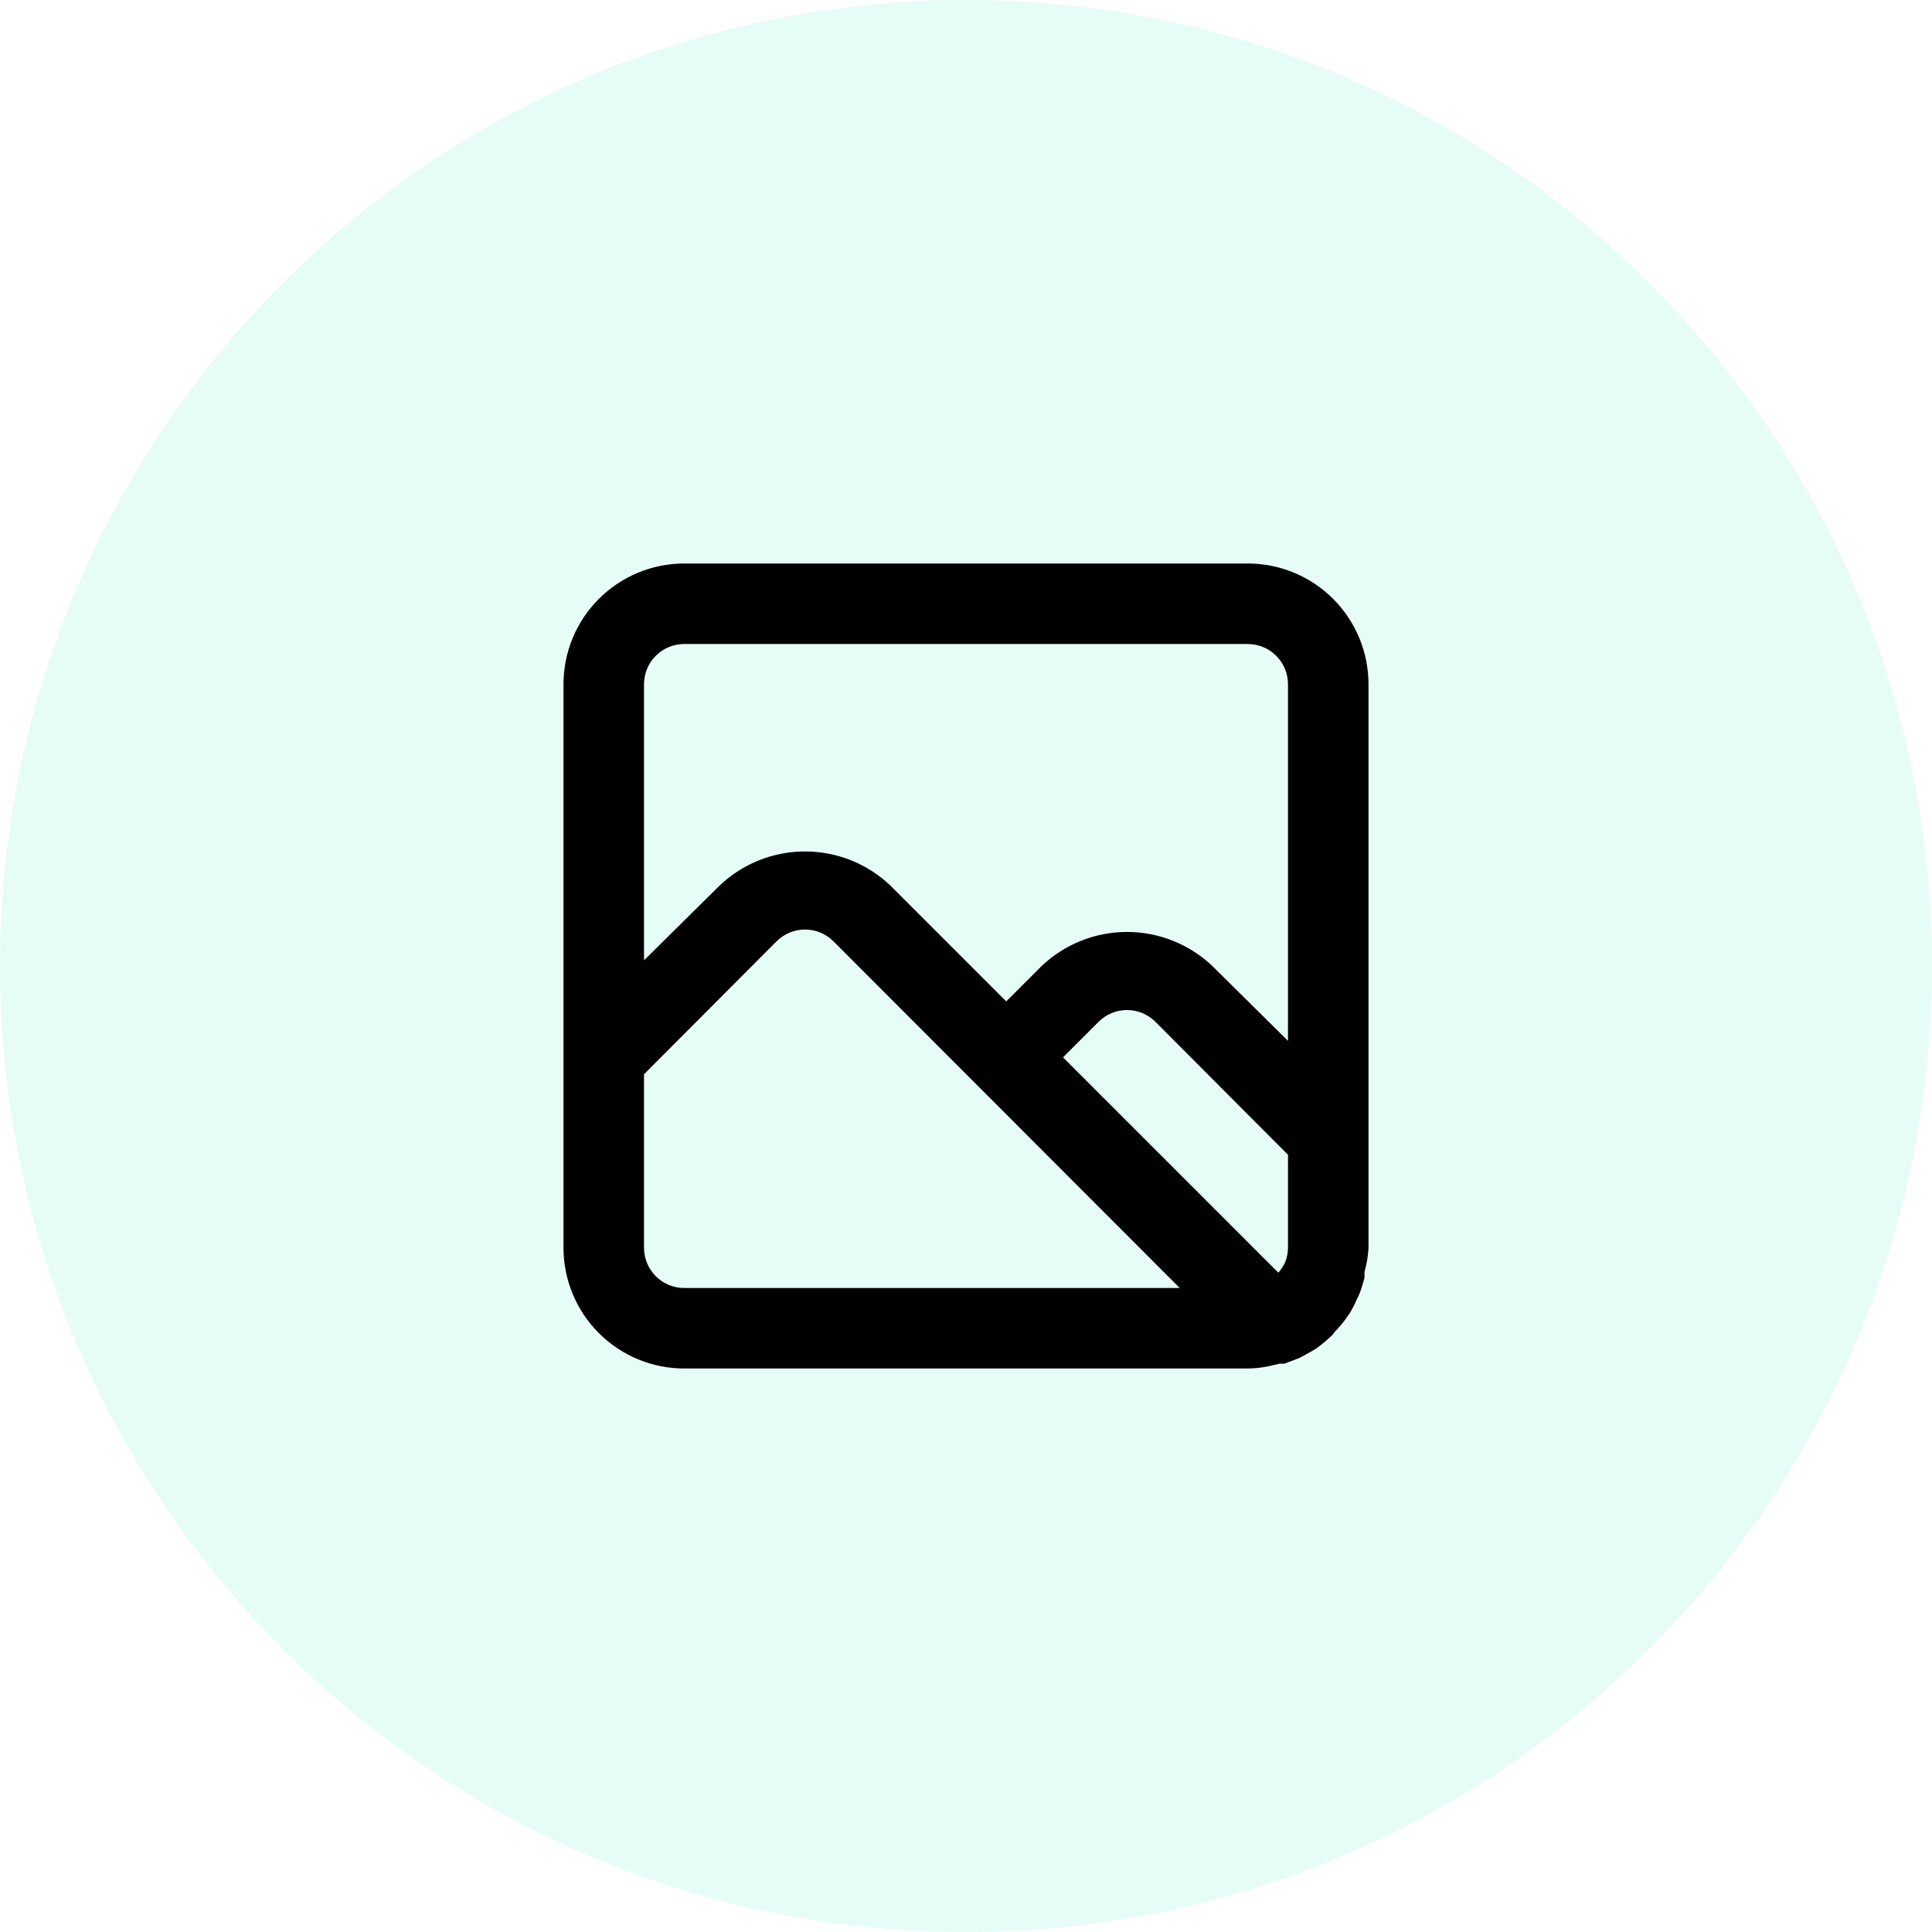
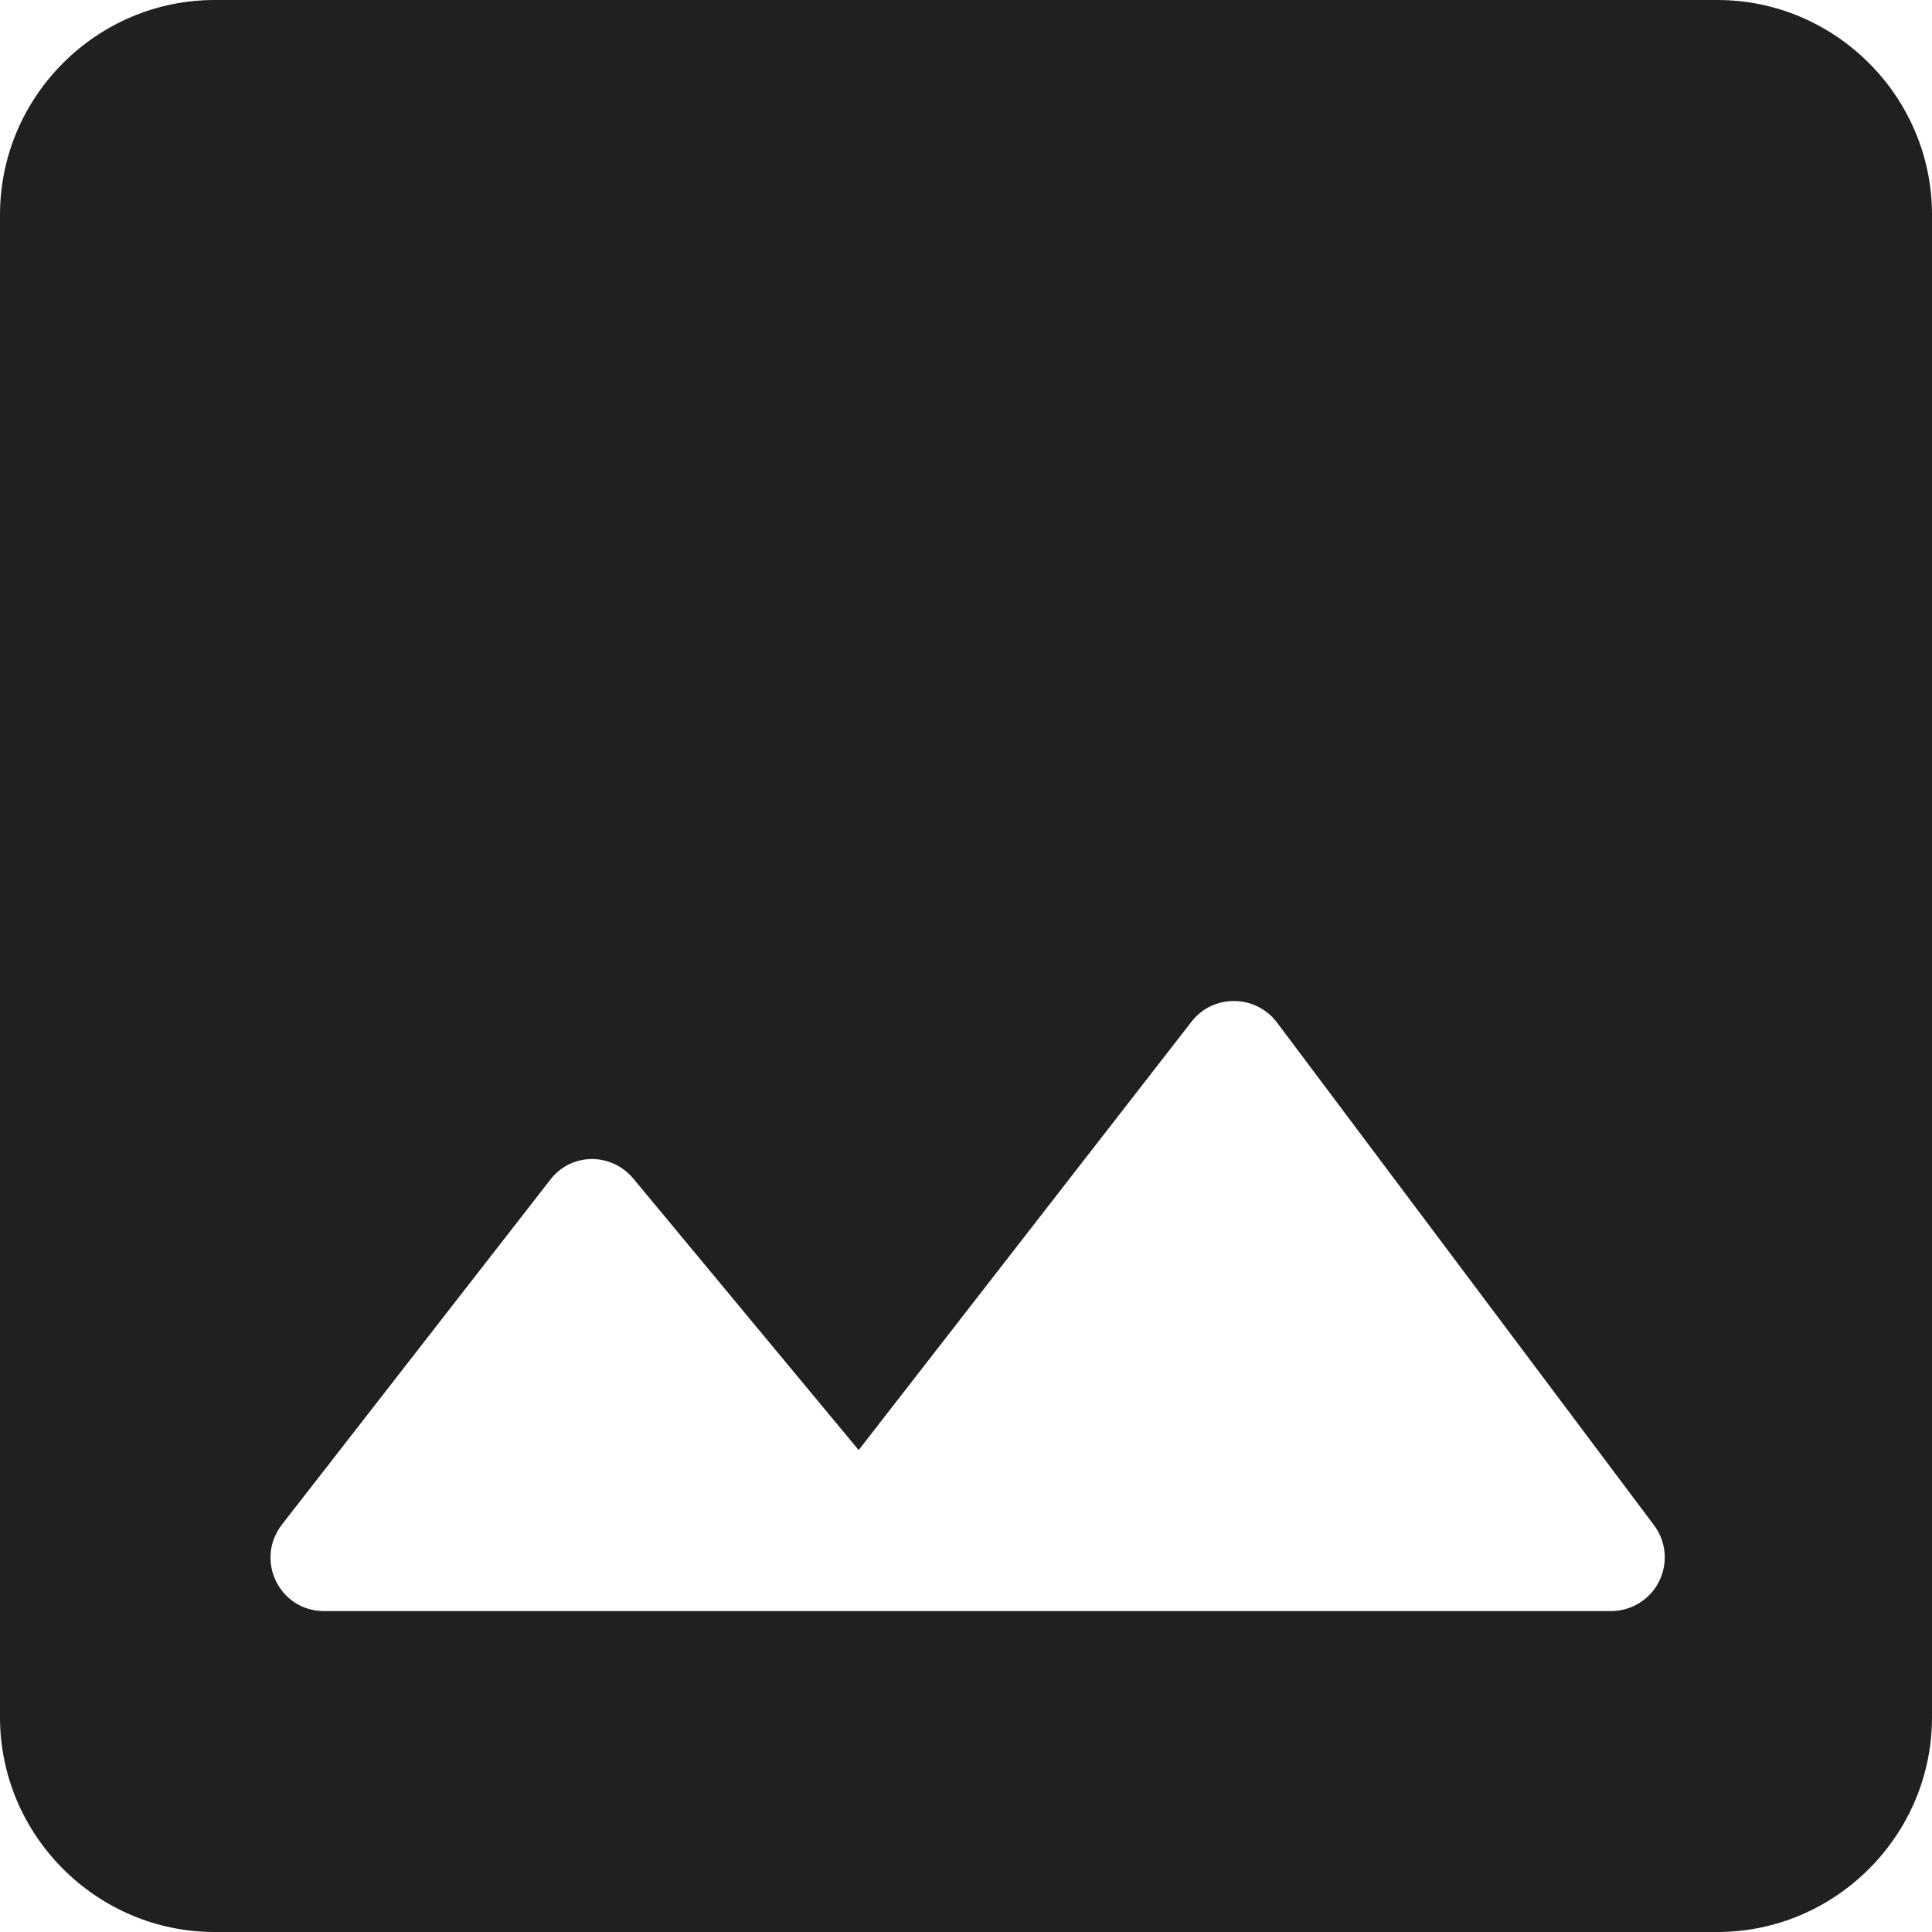
- <svg xmlns="http://www.w3.org/2000/svg" width="48" height="48" viewBox="0 0 48 48" fill="none">
-   <rect width="48" height="48" rx="24" fill="#00DDA8" fill-opacity="0.1" />
-   <path d="M31 14H17C16.204 14 15.441 14.316 14.879 14.879C14.316 15.441 14 16.204 14 17V31C14 31.796 14.316 32.559 14.879 33.121C15.441 33.684 16.204 34 17 34H31C31.165 33.998 31.328 33.981 31.49 33.95L31.79 33.88H31.86H31.91L32.28 33.74L32.41 33.67C32.51 33.61 32.62 33.56 32.72 33.49C32.853 33.392 32.98 33.285 33.1 33.17L33.17 33.08C33.268 32.98 33.358 32.873 33.44 32.76L33.53 32.63C33.6 32.519 33.66 32.402 33.71 32.28C33.737 32.232 33.761 32.182 33.78 32.13C33.83 32.01 33.86 31.88 33.9 31.75V31.6C33.957 31.405 33.99 31.203 34 31V17C34 16.204 33.684 15.441 33.121 14.879C32.559 14.316 31.796 14 31 14ZM17 32C16.735 32 16.48 31.895 16.293 31.707C16.105 31.52 16 31.265 16 31V26.69L19.29 23.39C19.383 23.296 19.494 23.222 19.615 23.171C19.737 23.12 19.868 23.094 20 23.094C20.132 23.094 20.263 23.12 20.385 23.171C20.506 23.222 20.617 23.296 20.71 23.39L29.31 32H17ZM32 31C31.999 31.123 31.975 31.245 31.93 31.36C31.907 31.409 31.88 31.456 31.85 31.5C31.823 31.542 31.793 31.582 31.76 31.62L26.41 26.27L27.29 25.39C27.383 25.296 27.494 25.222 27.615 25.171C27.737 25.12 27.868 25.094 28 25.094C28.132 25.094 28.263 25.12 28.385 25.171C28.506 25.222 28.617 25.296 28.71 25.39L32 28.69V31ZM32 25.86L30.12 24C29.548 23.457 28.789 23.154 28 23.154C27.211 23.154 26.452 23.457 25.88 24L25 24.88L22.12 22C21.548 21.457 20.789 21.154 20 21.154C19.211 21.154 18.452 21.457 17.88 22L16 23.86V17C16 16.735 16.105 16.48 16.293 16.293C16.48 16.105 16.735 16 17 16H31C31.265 16 31.52 16.105 31.707 16.293C31.895 16.48 32 16.735 32 17V25.86Z" fill="black" />
+ <svg xmlns="http://www.w3.org/2000/svg" width="18" height="18" viewBox="0 0 18 18" fill="none">
+   <path d="M18 16V2C18 0.9 17.1 0 16 0H2C0.9 0 0 0.9 0 2V16C0 17.1 0.9 18 2 18H16C17.1 18 18 17.1 18 16ZM5.9 10.98L8 13.51L11.1 9.52C11.3 9.26 11.7 9.26 11.9 9.53L15.41 14.21C15.466 14.284 15.5 14.373 15.508 14.465C15.516 14.558 15.499 14.651 15.457 14.734C15.416 14.817 15.352 14.886 15.273 14.935C15.194 14.984 15.103 15.01 15.01 15.01H3.02C2.6 15.01 2.37 14.53 2.63 14.2L5.12 11C5.31 10.74 5.69 10.73 5.9 10.98Z" fill="#1E2021" />
</svg>
